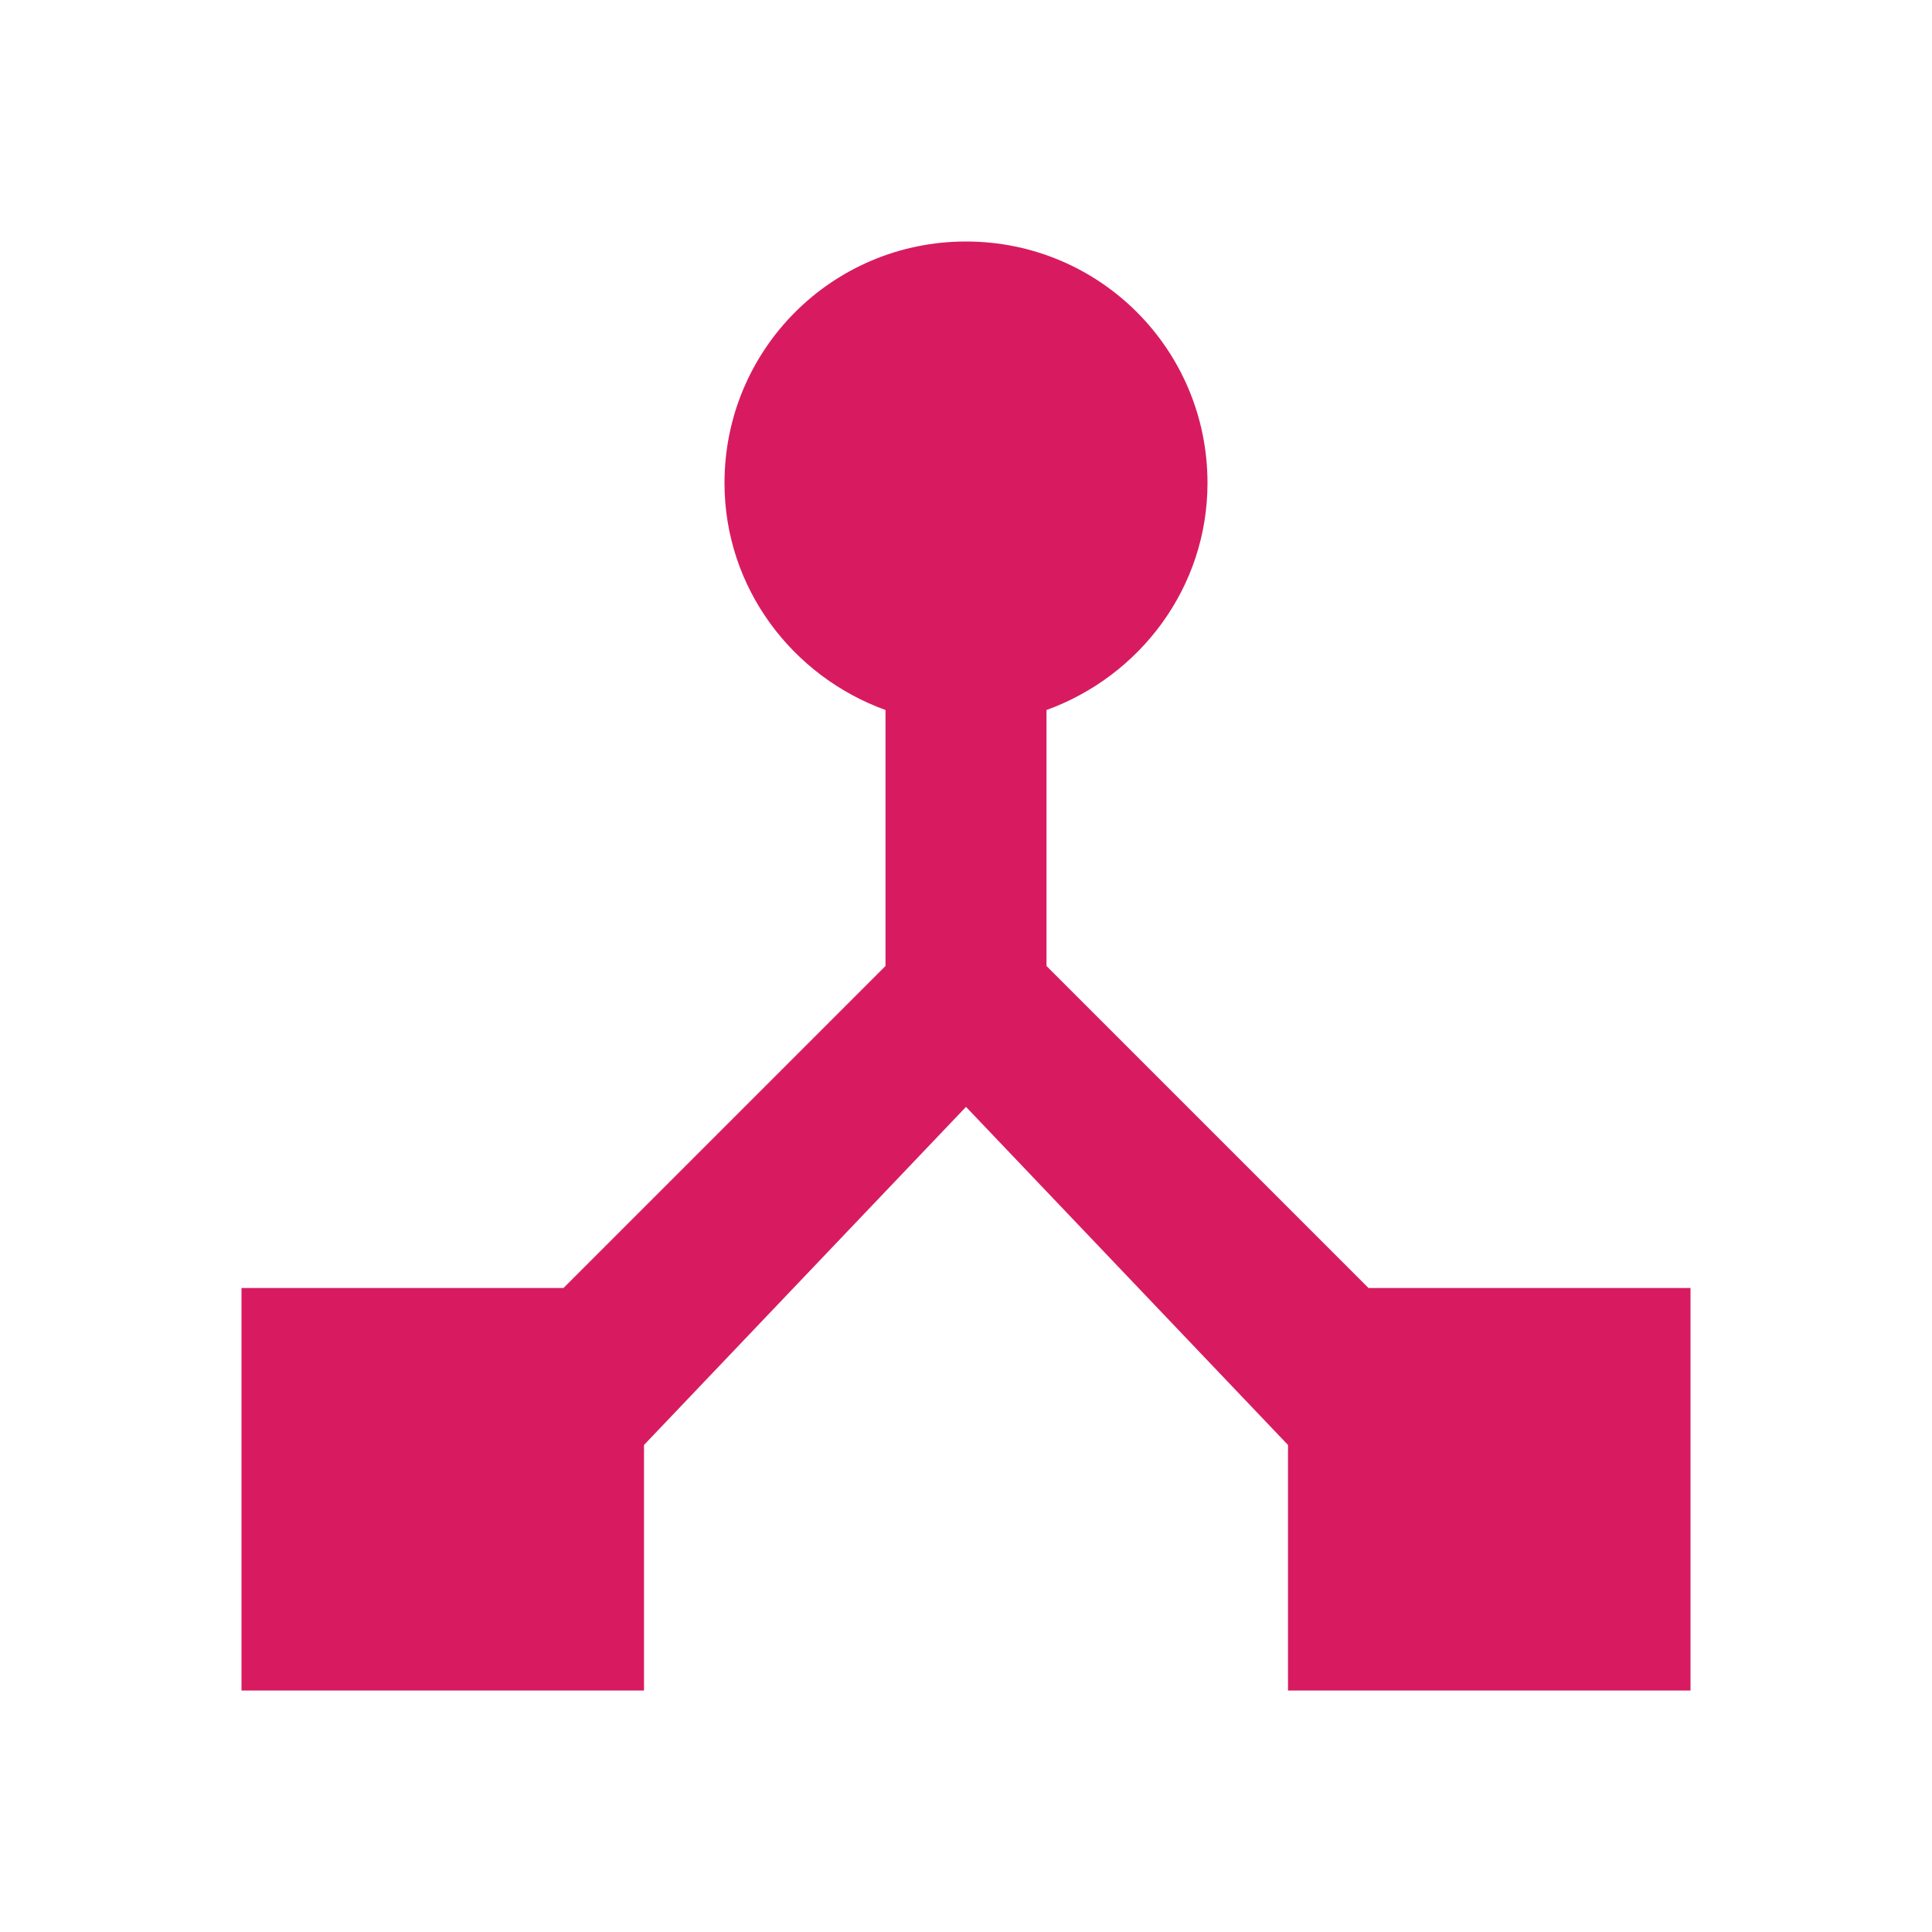
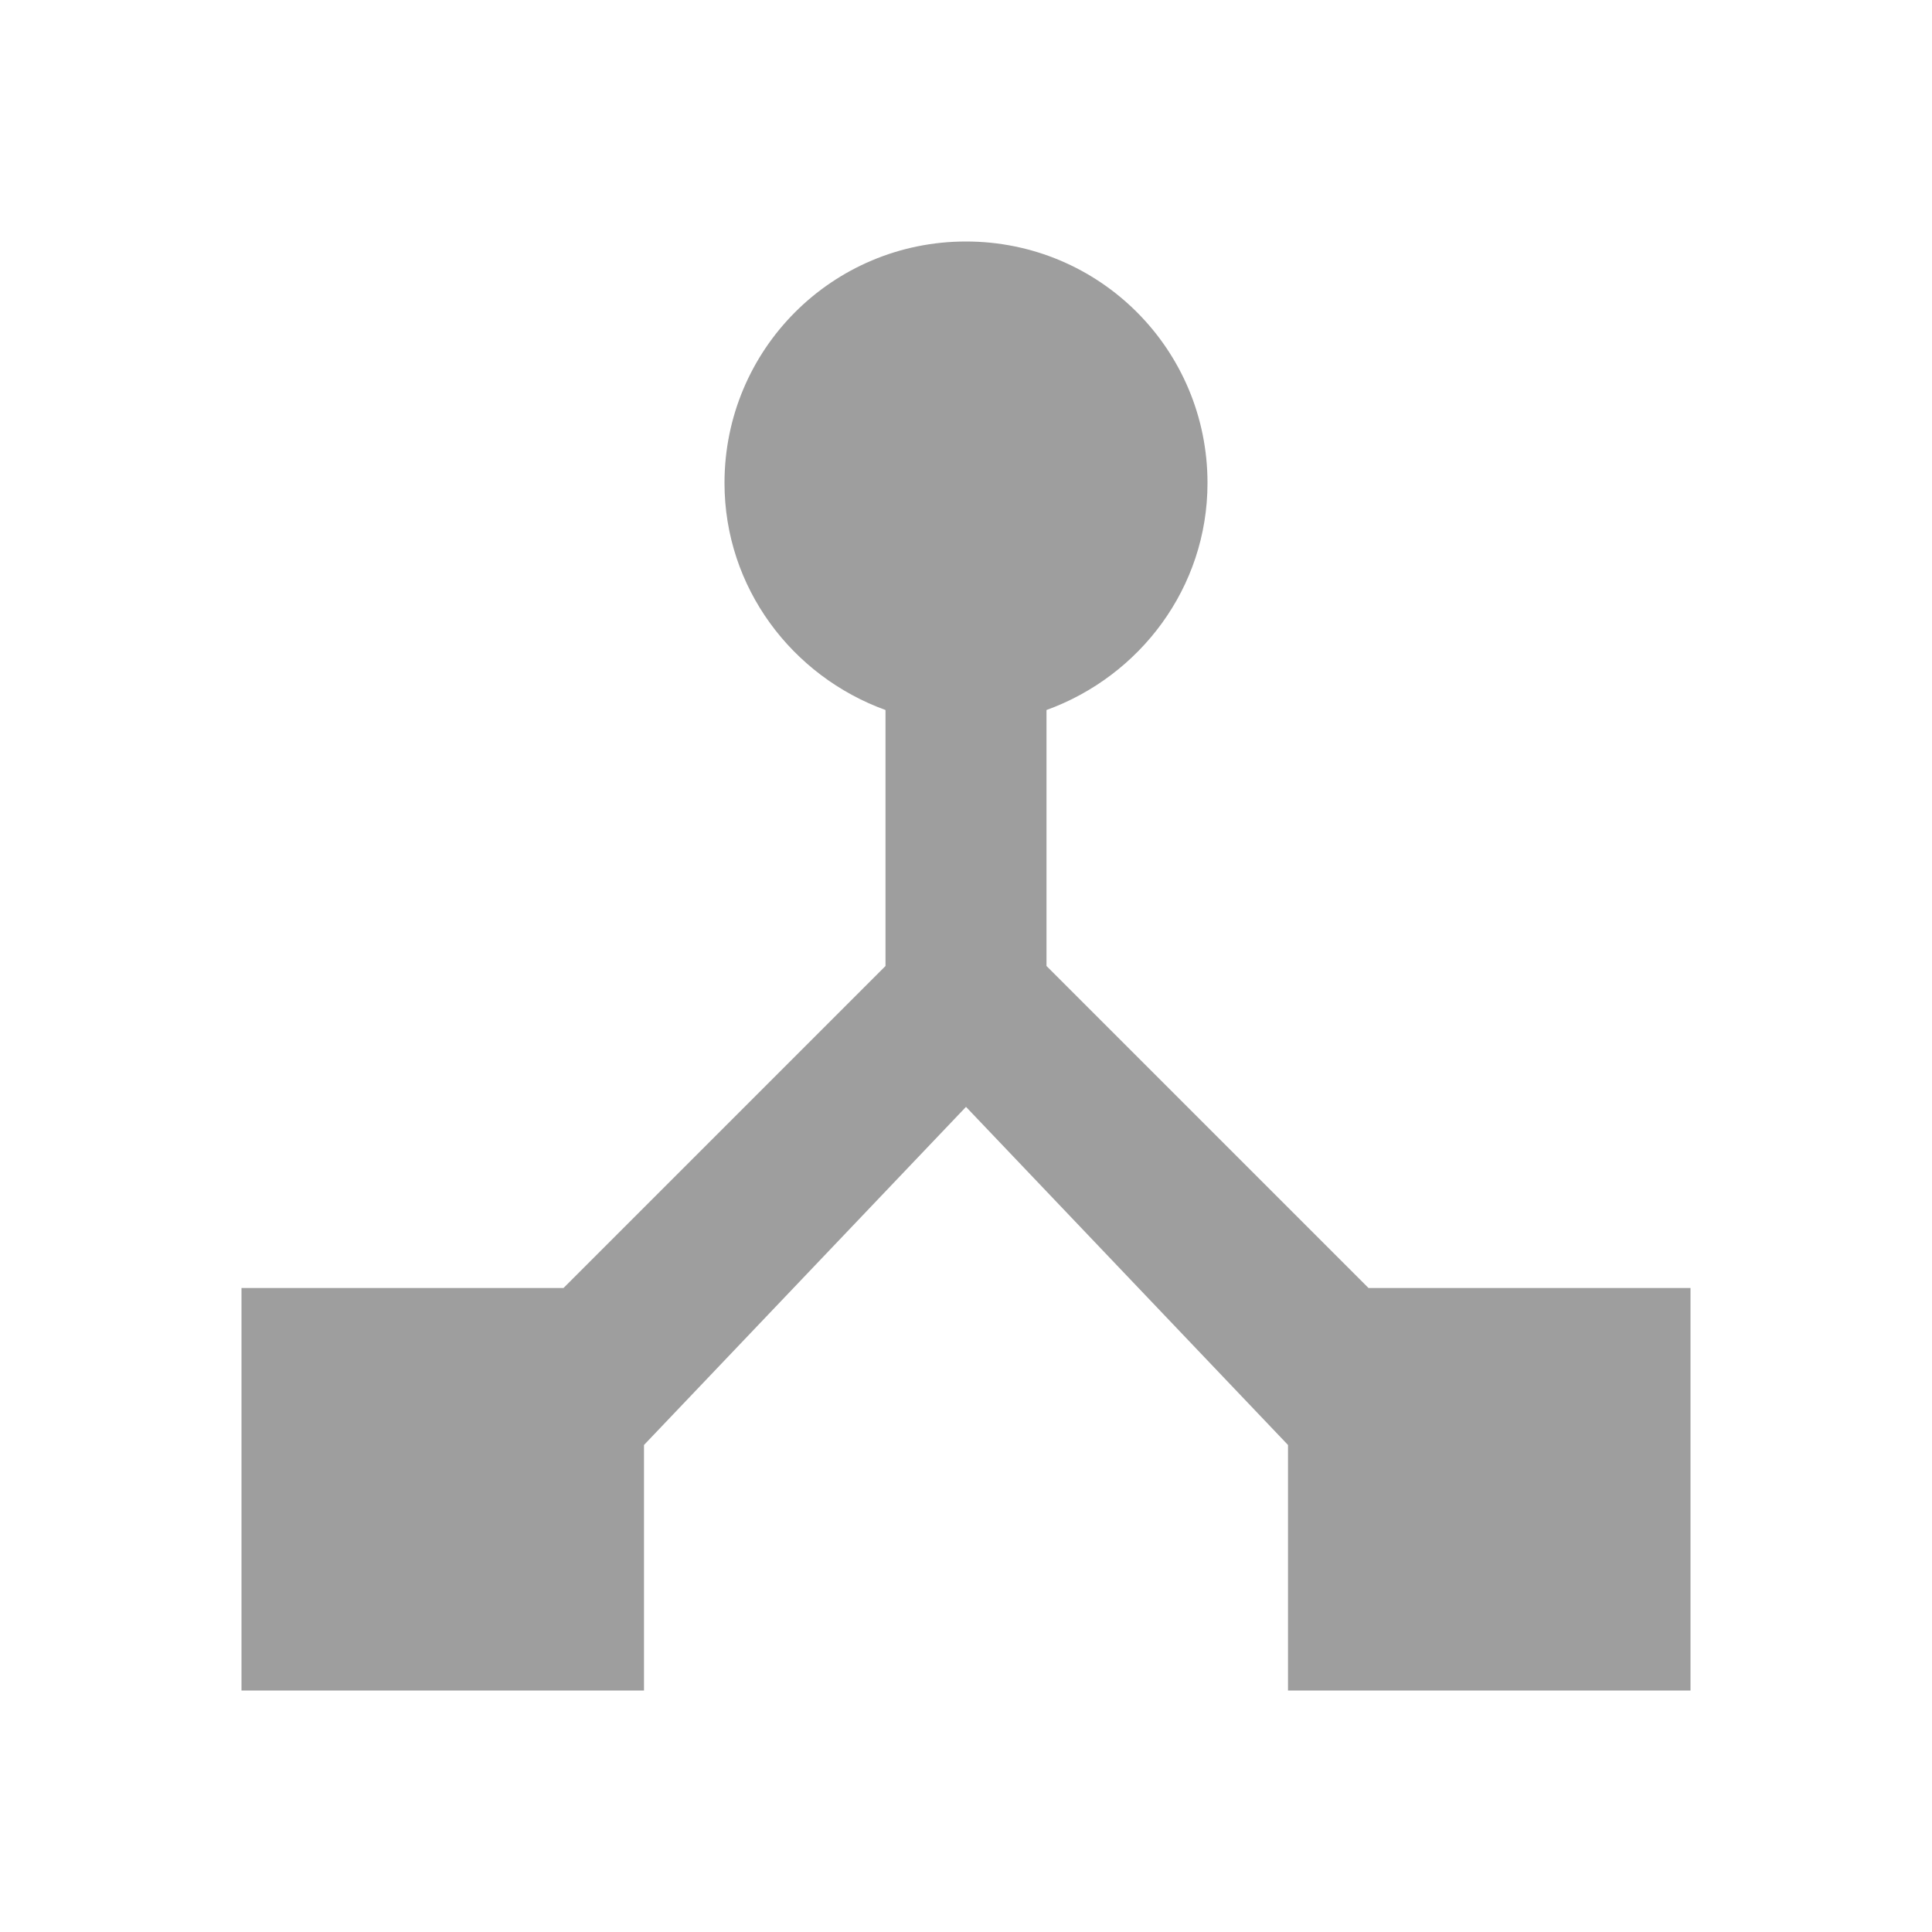
- <svg xmlns="http://www.w3.org/2000/svg" width="24" height="24" viewBox="0 0 24 24" fill="#d81b60">
+ <svg xmlns="http://www.w3.org/2000/svg" width="24" height="24" viewBox="0 0 24 24" fill="#9e9e9e">
  <path fill="none" d="M0 0h24v24H0V0z" />
  <path d="M17 16l-4-4V8.82C14.16 8.4 15 7.3 15 6c0-1.66-1.34-3-3-3S9 4.34 9 6c0 1.3.84 2.4 2 2.82V12l-4 4H3v5h5v-3.05l4-4.2 4 4.2V21h5v-5h-4z" />
  <path fill="none" d="M0 0h24v24H0z" />
</svg>
